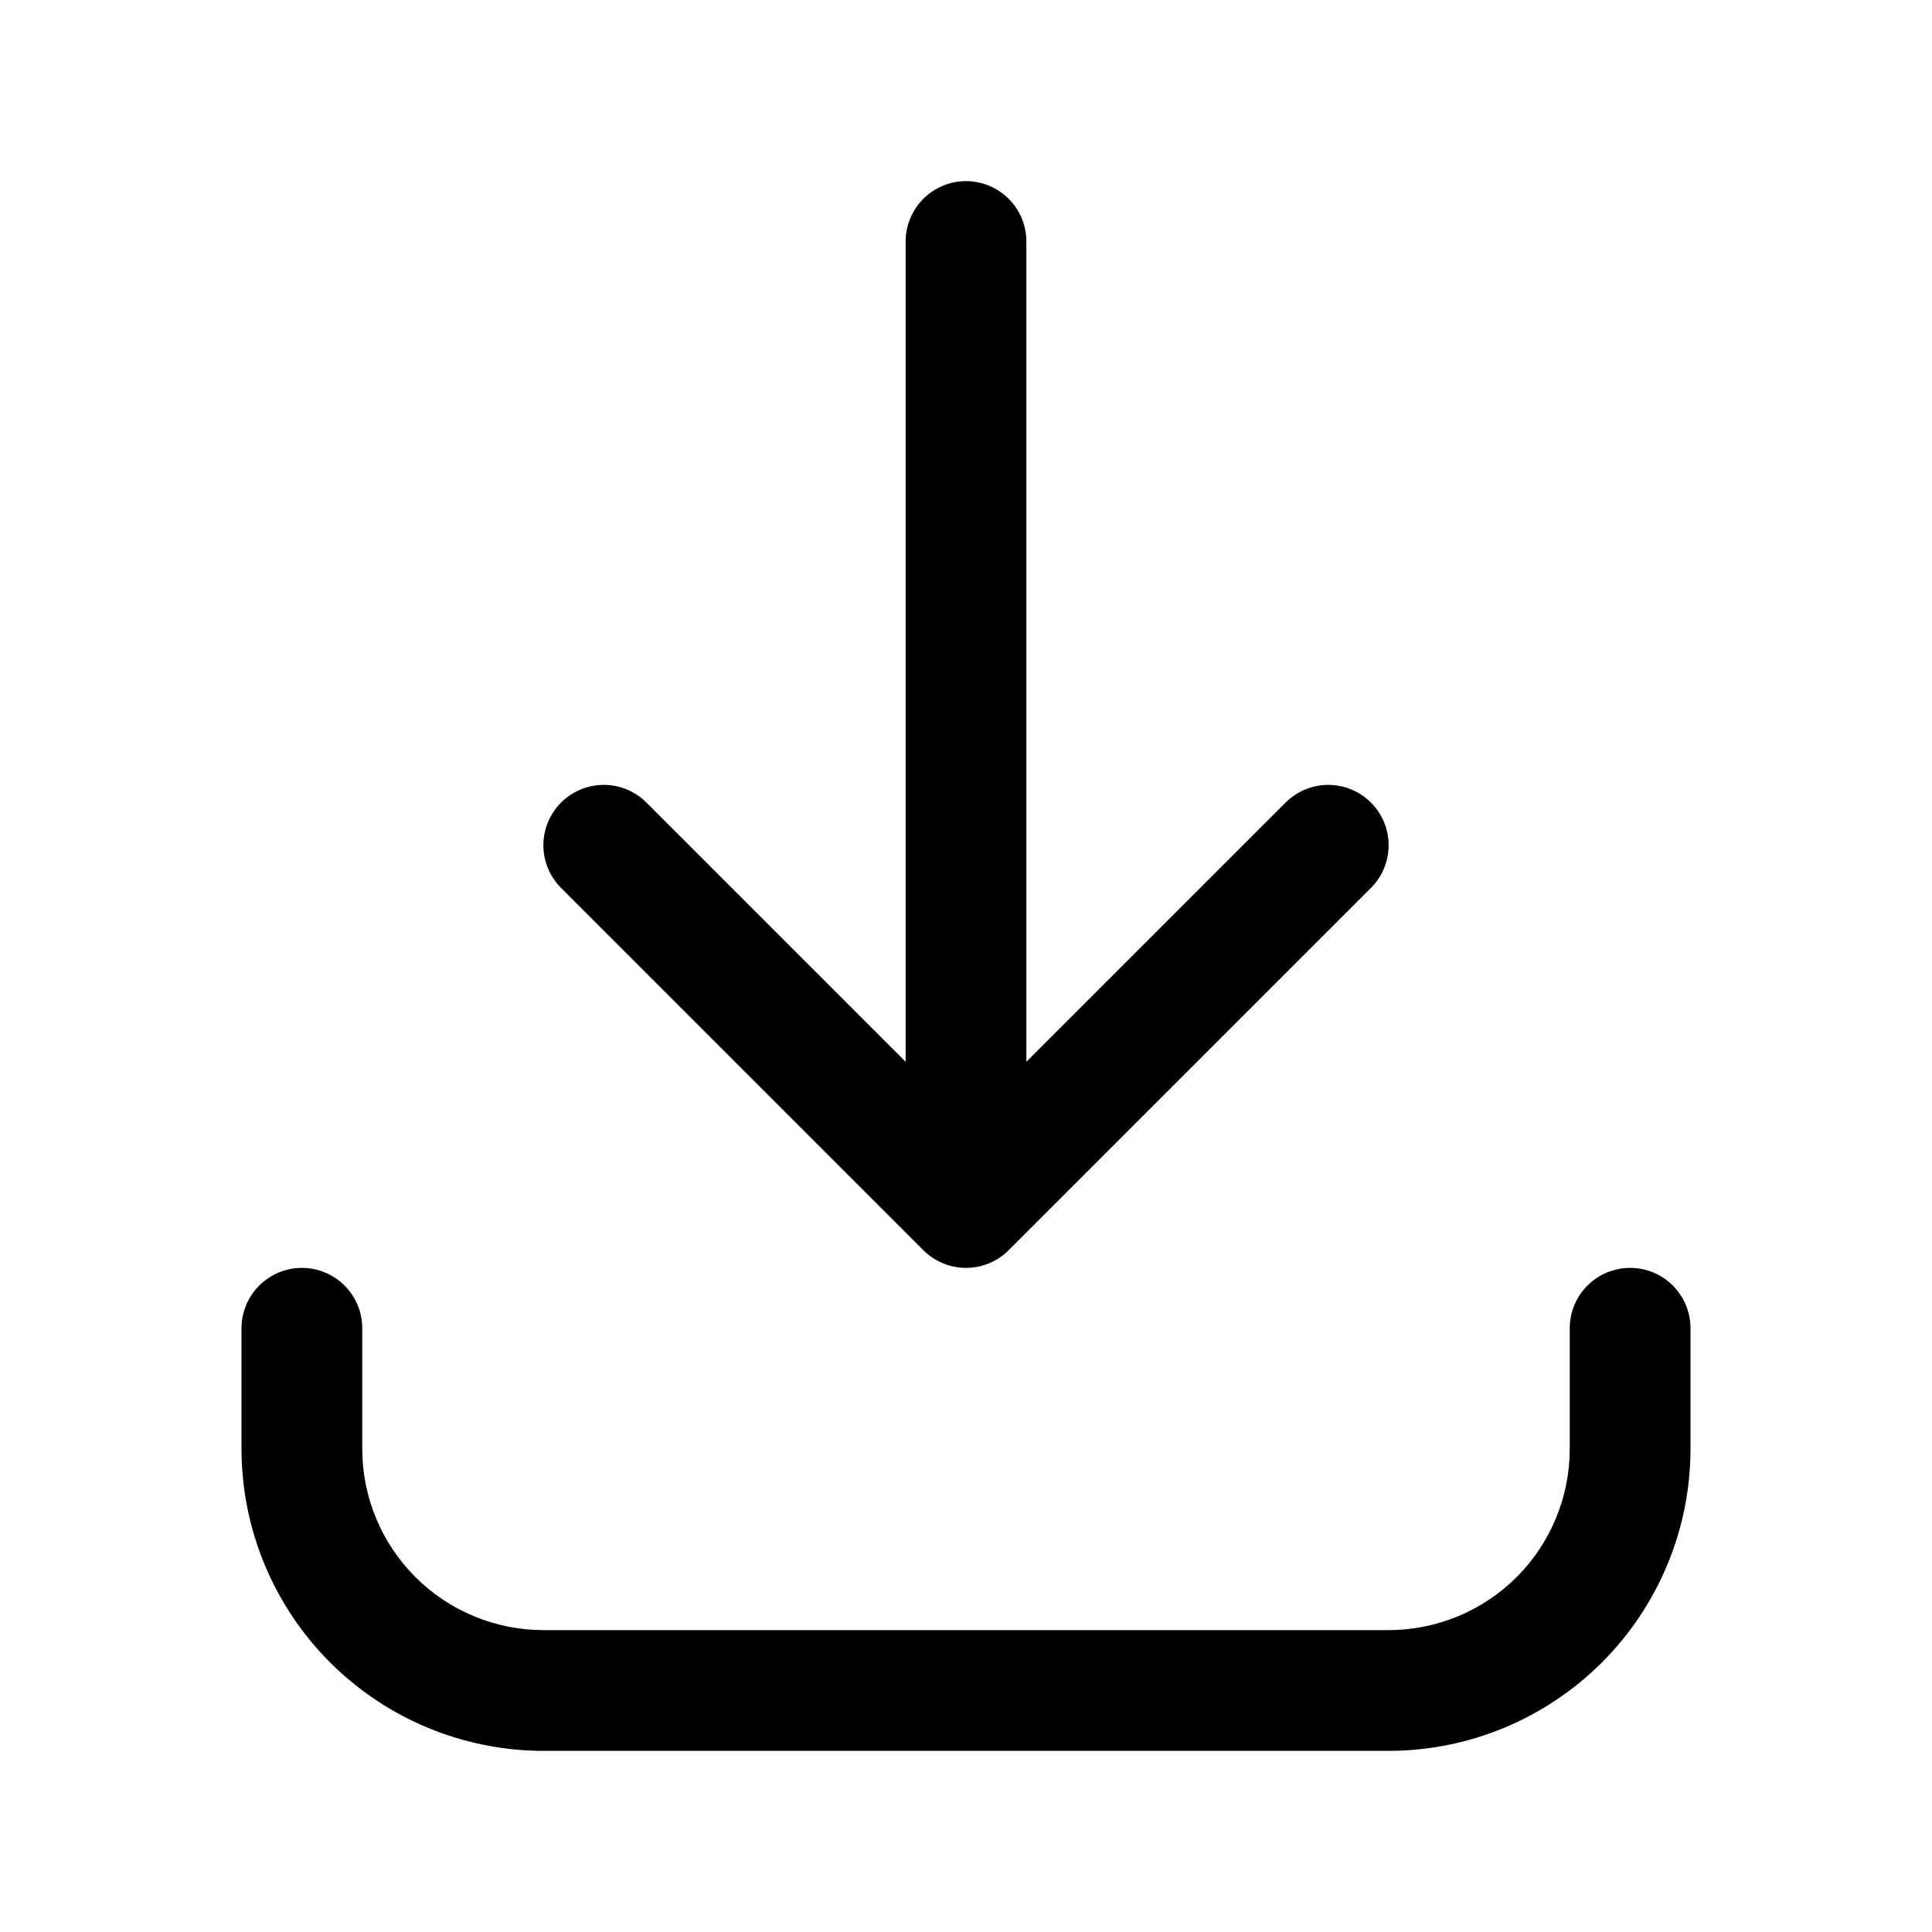
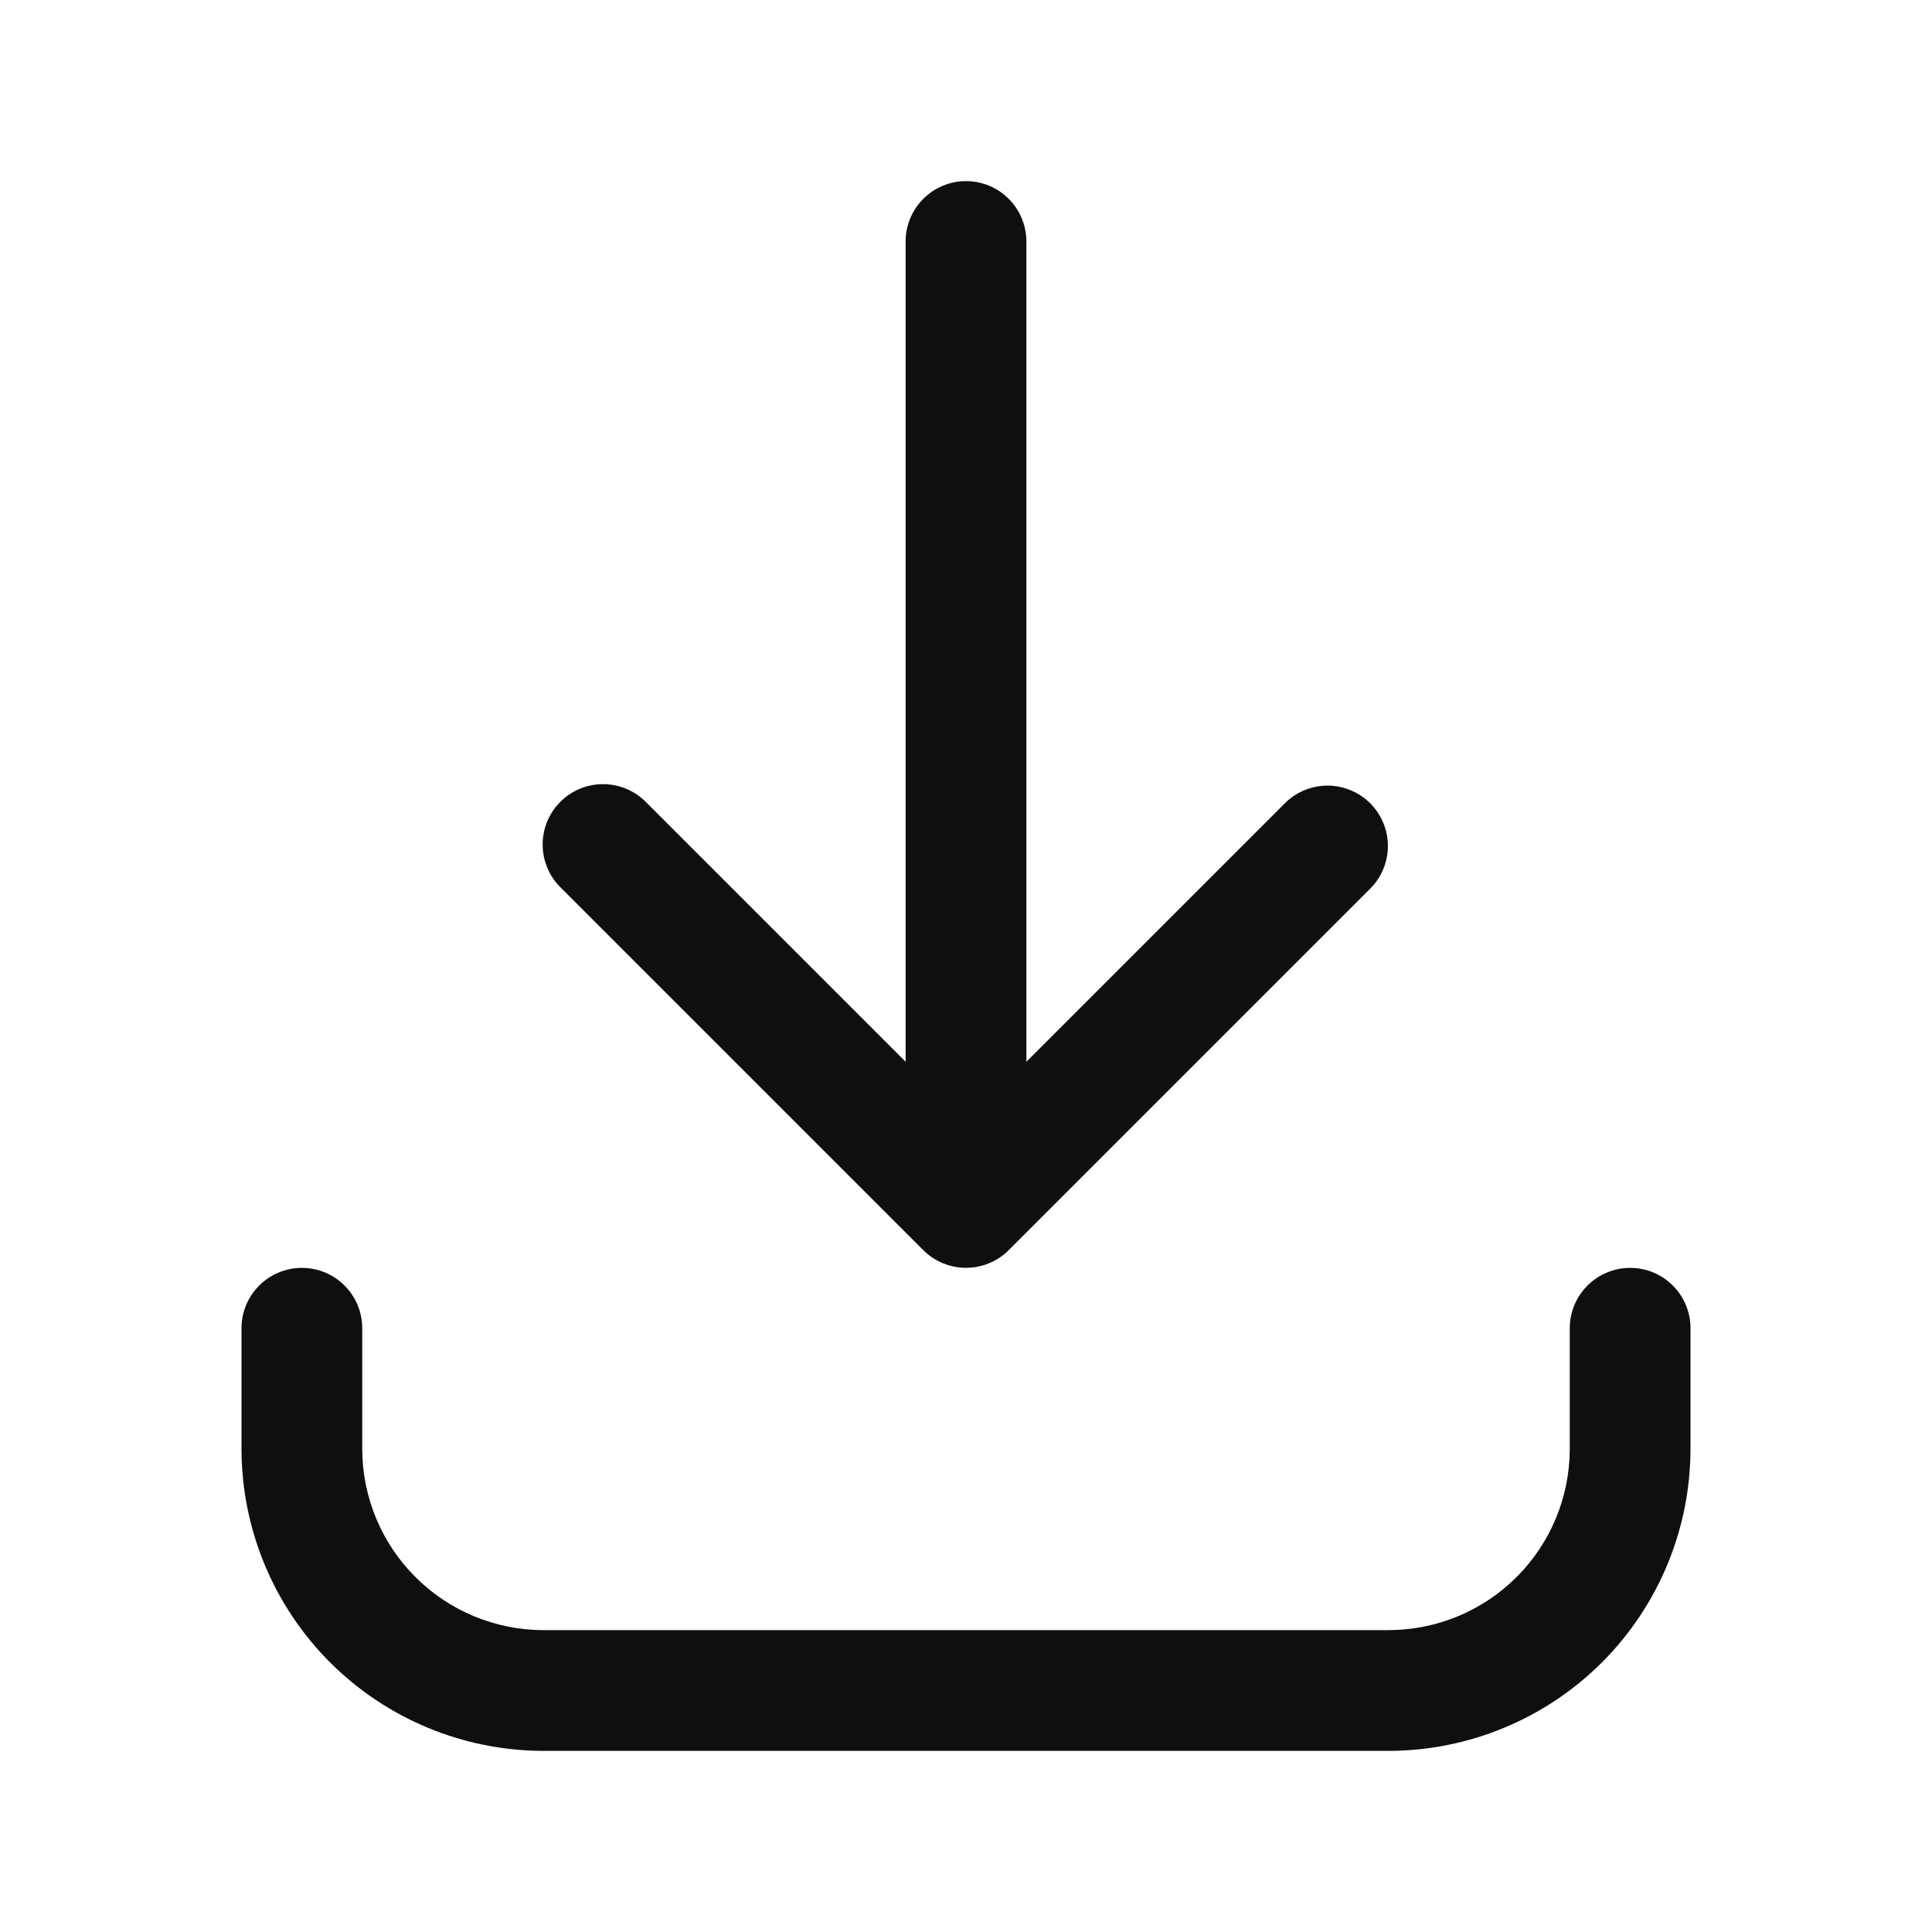
<svg xmlns="http://www.w3.org/2000/svg" width="32" height="32" viewBox="0 0 32 32" fill="none">
-   <path d="M15.293 20.707C15.386 20.8 15.496 20.874 15.618 20.924C15.739 20.974 15.869 21 16 21C16.132 21 16.262 20.974 16.383 20.924C16.504 20.874 16.614 20.8 16.707 20.707L22.707 14.707C22.895 14.52 23 14.265 23 14C23 13.735 22.895 13.481 22.707 13.293C22.52 13.106 22.265 13 22 13C21.735 13 21.481 13.106 21.293 13.293L17 17.586V4C17 3.735 16.895 3.481 16.707 3.293C16.52 3.106 16.265 3 16 3C15.735 3 15.481 3.106 15.293 3.293C15.106 3.481 15 3.735 15 4V17.586L10.707 13.293C10.614 13.2 10.504 13.127 10.383 13.076C10.261 13.026 10.132 13 10 13C9.869 13 9.739 13.026 9.618 13.076C9.496 13.127 9.386 13.2 9.293 13.293C9.2 13.386 9.127 13.496 9.076 13.618C9.026 13.739 9 13.869 9 14C9 14.132 9.026 14.261 9.076 14.383C9.127 14.504 9.2 14.614 9.293 14.707L15.293 20.707Z" fill="black" />
-   <path d="M27 21C26.869 21 26.739 21.026 26.617 21.076C26.496 21.126 26.386 21.2 26.293 21.293C26.2 21.386 26.126 21.496 26.076 21.617C26.026 21.739 26 21.869 26 22V24C25.999 24.796 25.683 25.558 25.121 26.121C24.558 26.683 23.796 26.999 23 27H9C8.205 26.999 7.442 26.683 6.88 26.121C6.317 25.558 6.001 24.796 6 24V22C6 21.735 5.895 21.481 5.707 21.293C5.52 21.106 5.265 21 5 21C4.735 21 4.481 21.106 4.293 21.293C4.106 21.481 4 21.735 4 22V24C4.002 25.326 4.529 26.597 5.466 27.534C6.404 28.471 7.675 28.999 9 29H23C24.326 28.999 25.597 28.471 26.534 27.534C27.471 26.597 27.999 25.326 28 24V22C28 21.869 27.974 21.739 27.924 21.617C27.874 21.496 27.8 21.386 27.707 21.293C27.615 21.2 27.504 21.126 27.383 21.076C27.262 21.026 27.132 21 27 21Z" fill="black" />
+   <path d="M15.293 20.707C15.481 20.894 15.735 20.999 16 20.999C16.265 20.999 16.519 20.894 16.707 20.707L22.707 14.707C22.889 14.518 22.99 14.266 22.988 14.004C22.985 13.741 22.88 13.491 22.695 13.305C22.509 13.12 22.259 13.015 21.996 13.012C21.734 13.01 21.482 13.111 21.293 13.293L17 17.586V4C17 3.735 16.895 3.48 16.707 3.293C16.52 3.105 16.265 3 16 3C15.735 3 15.48 3.105 15.293 3.293C15.105 3.48 15 3.735 15 4V17.586L10.707 13.293C10.615 13.197 10.504 13.121 10.382 13.069C10.26 13.017 10.129 12.989 9.996 12.988C9.864 12.987 9.732 13.012 9.609 13.062C9.486 13.113 9.374 13.187 9.281 13.281C9.187 13.374 9.112 13.486 9.062 13.609C9.012 13.732 8.987 13.864 8.988 13.996C8.989 14.129 9.016 14.26 9.069 14.382C9.121 14.504 9.197 14.615 9.293 14.707L15.293 20.707V20.707Z" fill="#0F0F0F" />
+   <path d="M27 21C26.735 21 26.481 21.106 26.293 21.293C26.106 21.481 26 21.735 26 22V24C25.999 24.795 25.683 25.558 25.12 26.12C24.558 26.683 23.795 26.999 23 27H9C8.205 26.999 7.442 26.683 6.88 26.12C6.317 25.558 6.001 24.795 6 24V22C6 21.735 5.895 21.48 5.707 21.293C5.52 21.105 5.265 21 5 21C4.735 21 4.48 21.105 4.293 21.293C4.105 21.48 4 21.735 4 22V24C4.002 25.326 4.529 26.596 5.466 27.534C6.404 28.471 7.674 28.998 9 29H23C24.326 28.998 25.596 28.471 26.534 27.534C27.471 26.596 27.998 25.326 28 24V22C28 21.869 27.974 21.738 27.924 21.617C27.874 21.496 27.8 21.386 27.707 21.293C27.614 21.2 27.504 21.126 27.383 21.076C27.262 21.026 27.131 21 27 21V21Z" fill="#0F0F0F" />
</svg>
